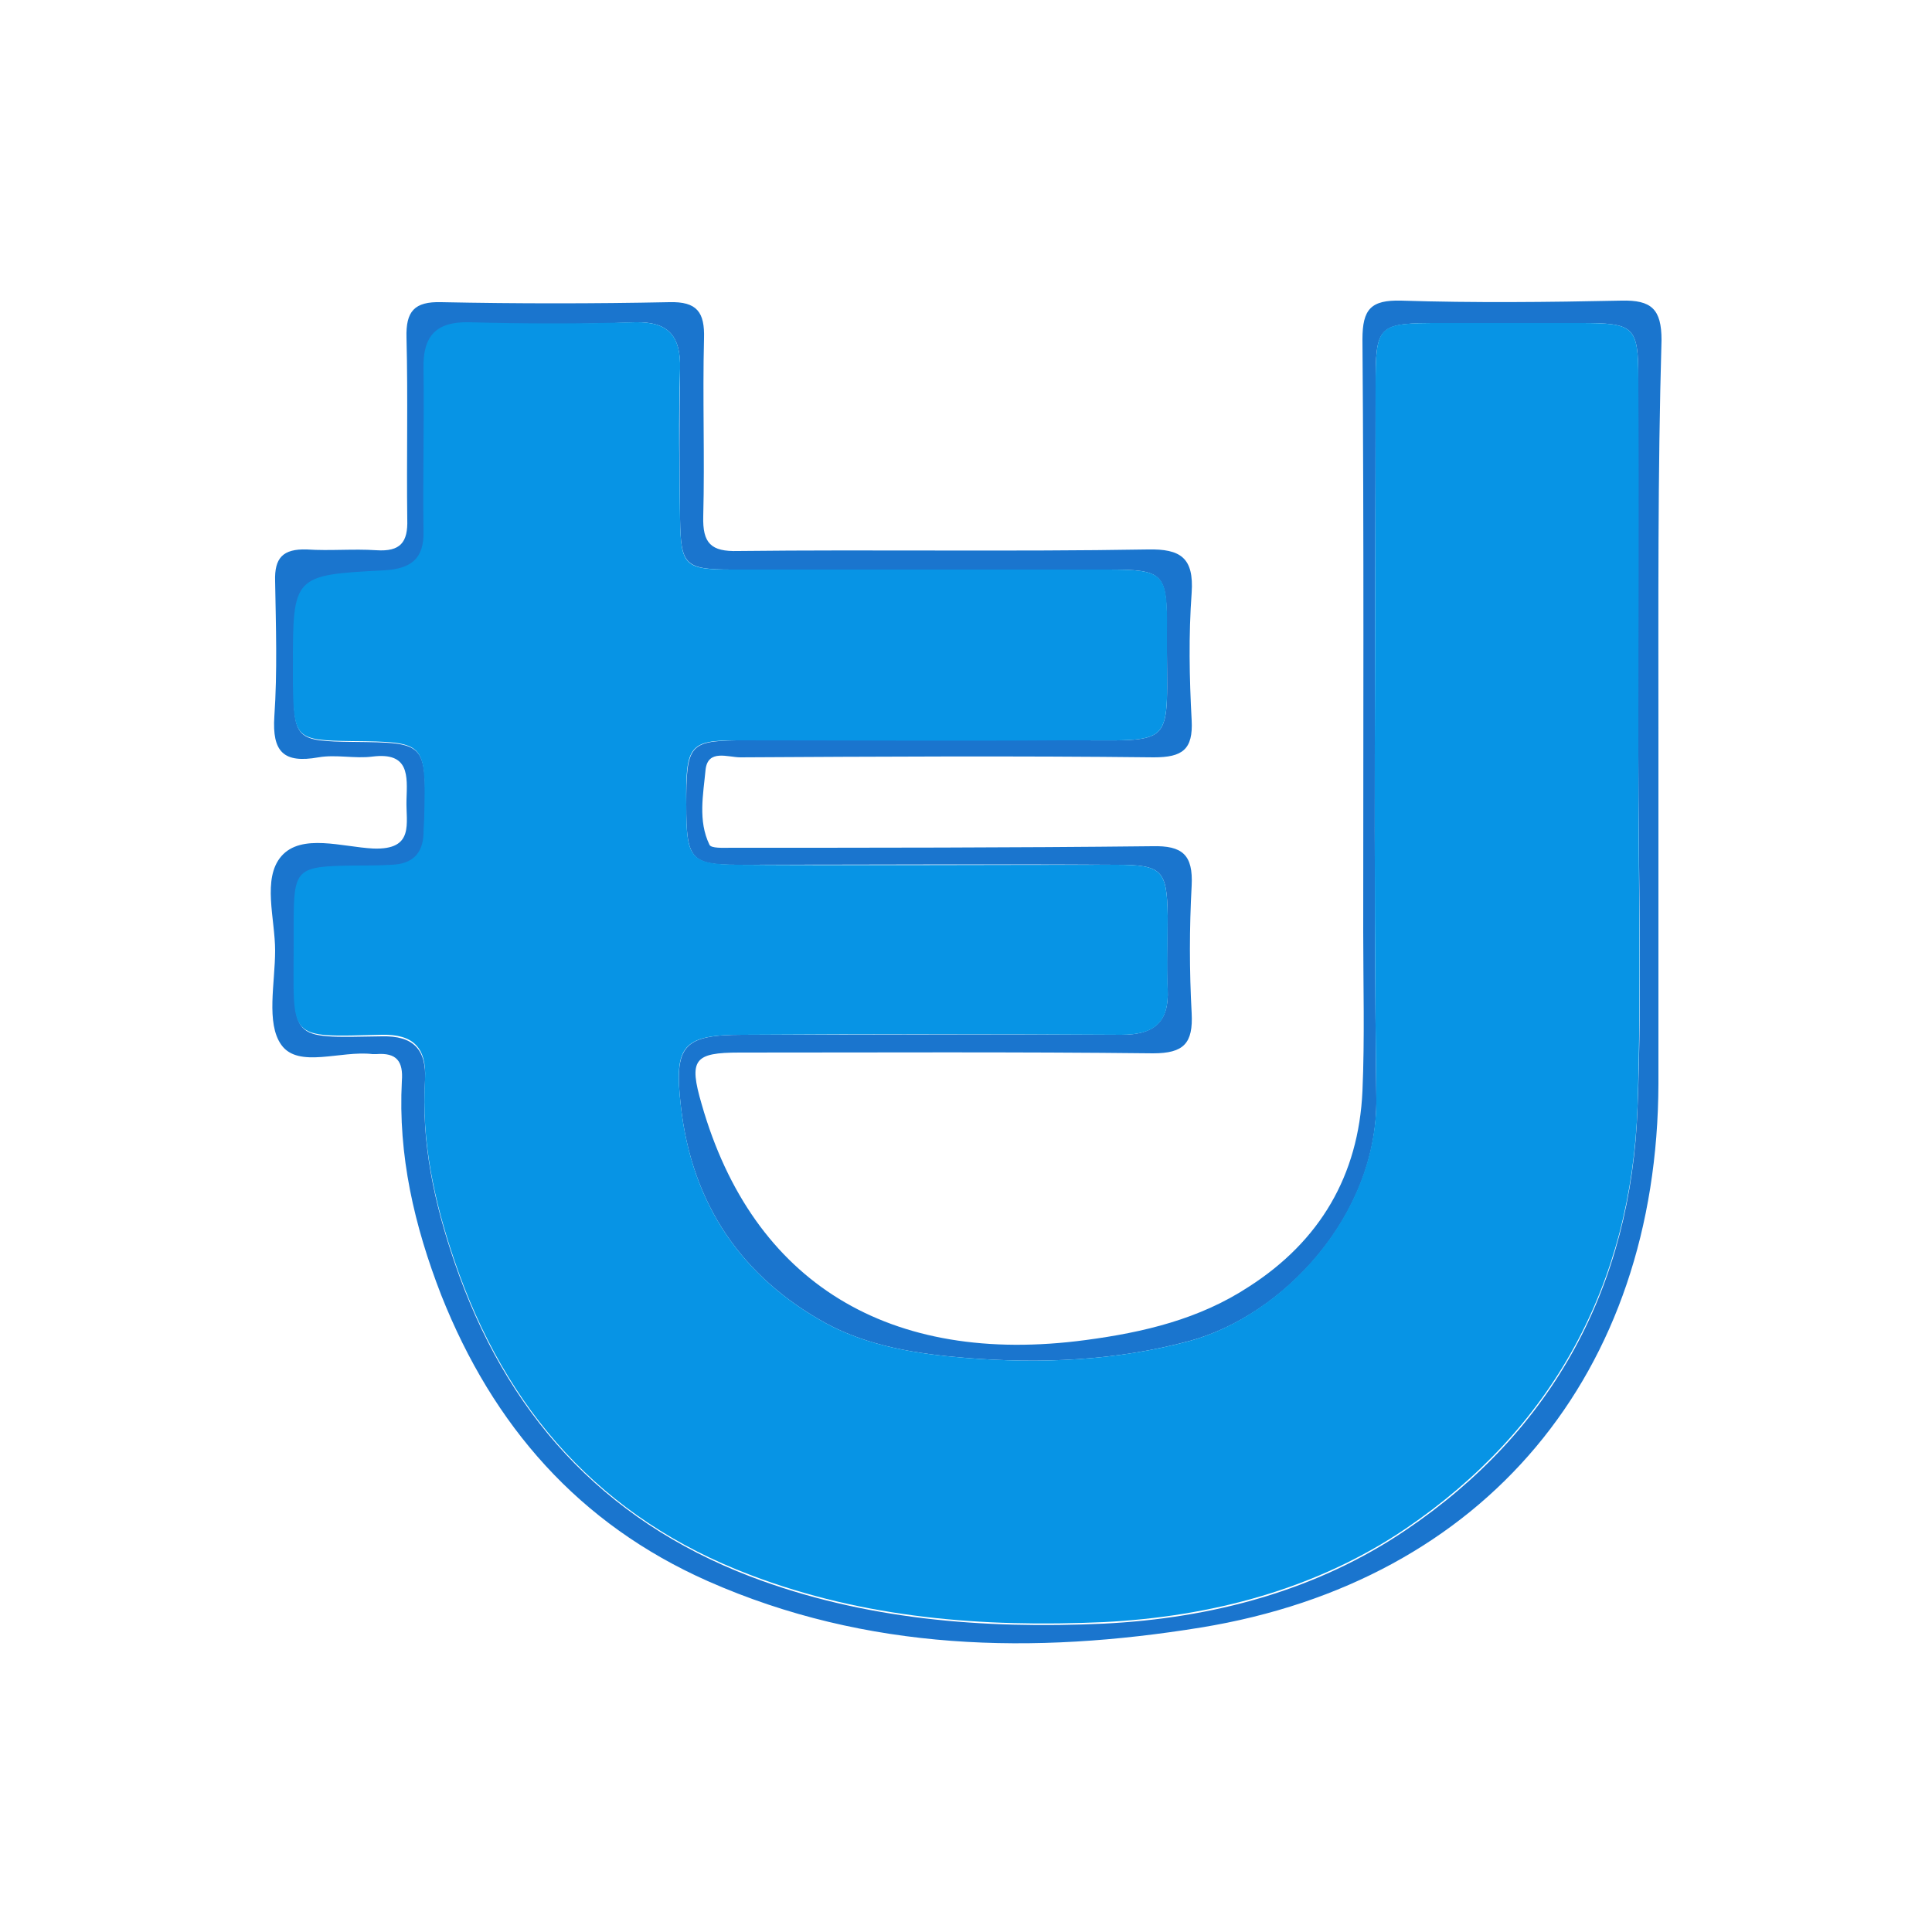
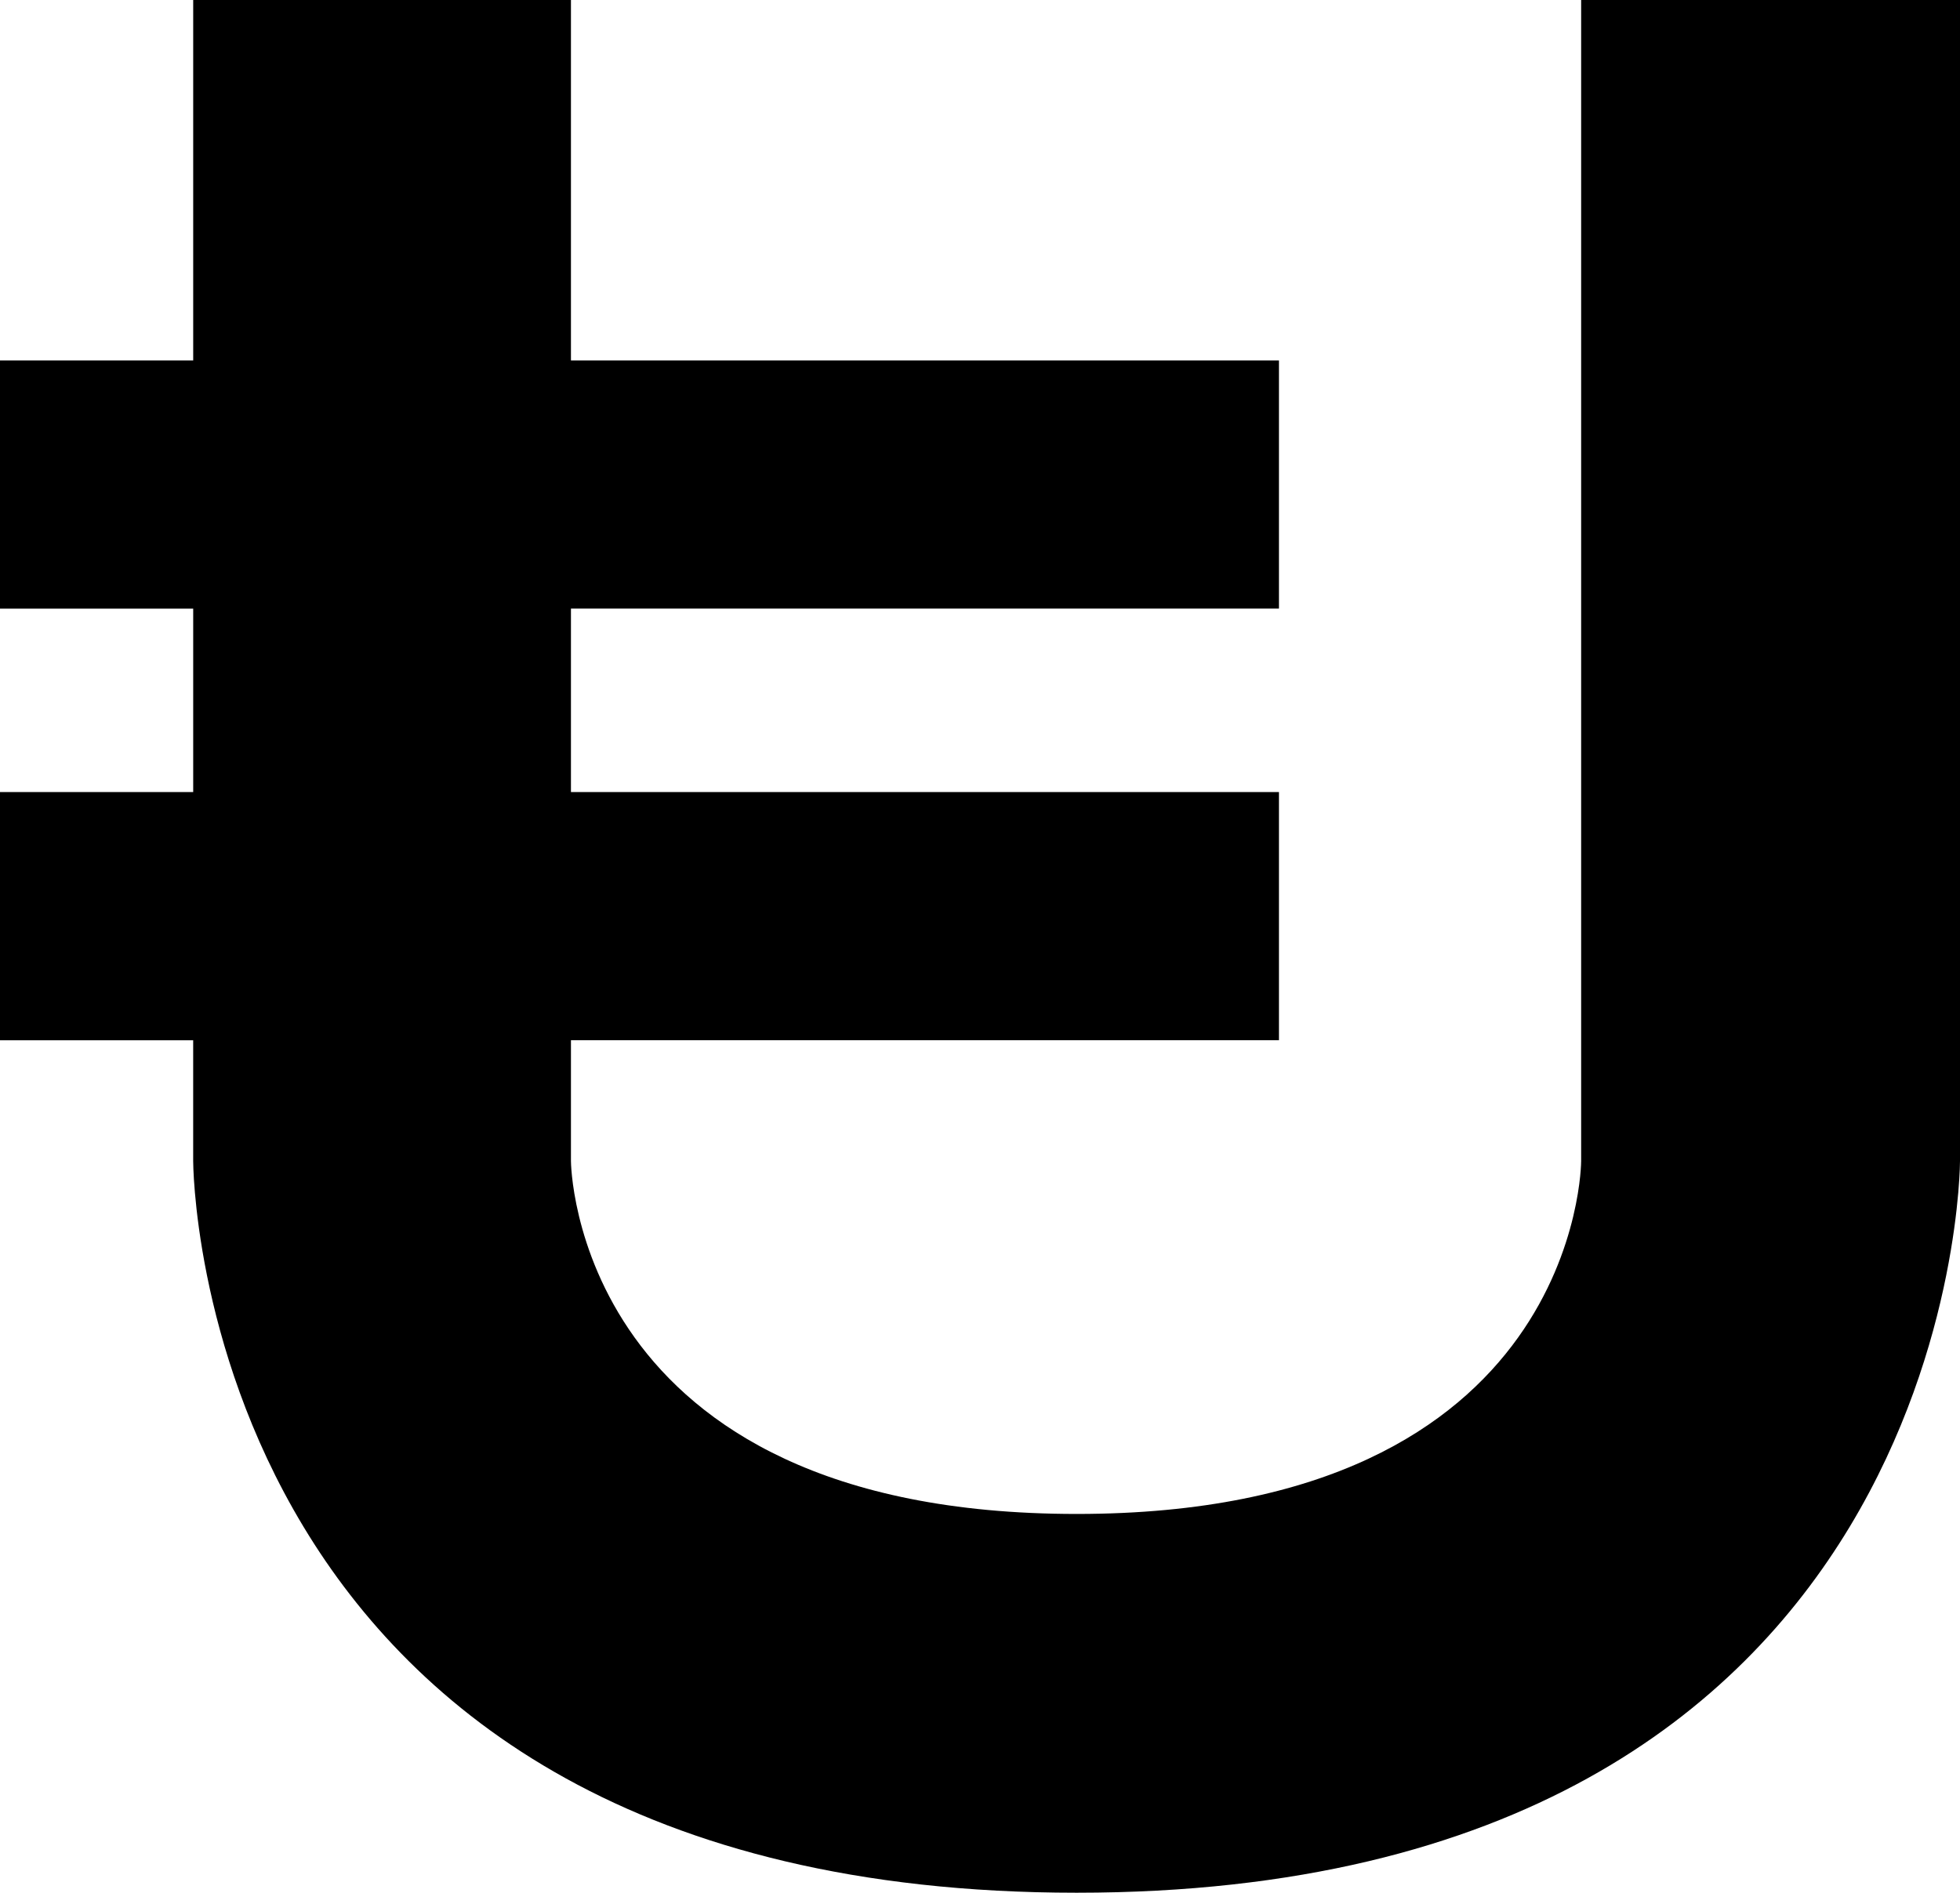
- <svg xmlns="http://www.w3.org/2000/svg" version="1.1" id="Layer_1" x="0px" y="0px" viewBox="0 0 250 250" enable-background="new 0 0 250 250" xml:space="preserve">
-   <g>
-     <g>
-       <path fill="#1A75CE" d="M214.6,95.7c0,14.8,0,29.7,0,44.5c-0.1,37.5-22.4,64.4-59.2,70.4c-21.6,3.5-43.2,3.1-63.8-6    c-16.7-7.4-27.8-20.1-34.5-37c-3.5-9-5.6-18.1-5.1-27.7c0.2-2.6-0.7-3.7-3.3-3.5c-0.2,0-0.3,0-0.5,0c-4.1-0.5-9.6,1.9-11.8-1.2    c-2-2.8-0.8-8-0.8-12.2c0-4.1-1.7-9.3,0.8-12.2c2.6-3,7.9-1.2,11.9-1c5.4,0.2,4.2-3.3,4.3-6.3c0.1-3.1,0.4-6.2-4.4-5.6    c-2.3,0.3-4.7-0.3-7,0.1c-4.5,0.8-6-0.7-5.7-5.3c0.4-5.8,0.2-11.7,0.1-17.5c-0.1-3,1-4.2,4.1-4.1c3,0.2,6-0.1,9,0.1    c3.1,0.2,4.1-1,4-4c-0.1-7.8,0.1-15.7-0.1-23.5c-0.1-3.4,1-4.7,4.5-4.6c9.8,0.2,19.7,0.2,29.5,0c3.6-0.1,4.6,1.3,4.5,4.7    c-0.2,7.7,0.1,15.3-0.1,23c-0.1,3.5,1,4.6,4.5,4.5c17.7-0.2,35.3,0.1,53-0.2c4.3-0.1,6,1.1,5.7,5.6c-0.4,5.5-0.3,11,0,16.5    c0.2,3.8-1.2,4.8-4.9,4.8c-17.8-0.2-35.7-0.1-53.5,0c-1.6,0-4.2-1.1-4.5,1.6c-0.3,3.2-1,6.6,0.5,9.7c0.2,0.5,1.8,0.4,2.8,0.4    c18.2,0,36.3,0,54.5-0.2c3.9-0.1,5.3,1.1,5.1,5.1c-0.3,5.5-0.3,11,0,16.5c0.2,3.9-1,5.2-5,5.2c-17.8-0.2-35.7-0.1-53.5-0.1    c-5.9,0-6.6,0.9-4.9,6.7c6.6,23.1,24.3,33.9,49.7,30.5c7.5-1,14.7-2.7,21.1-6.9c9.2-5.9,14.2-14.4,14.7-25.3    c0.3-6.9,0.1-13.8,0.1-20.6c0-25.6,0.1-51.1-0.1-76.7c0-3.9,1.1-5.1,5-5c9.5,0.3,19,0.2,28.5,0c3.9-0.1,5.2,1.1,5.2,5.1    C214.5,61.4,214.6,78.5,214.6,95.7C214.6,95.7,214.6,95.7,214.6,95.7z M212,97.6c0-16.2,0-32.3,0-48.5c0-6.9-0.5-7.3-7.5-7.3    c-6,0-12,0-18,0c-8.3,0-8.5,0.2-8.5,8.3c0,30.7-0.3,61.3,0.1,92c0.2,15.3-12.1,28.1-24.1,31.4c-9.6,2.6-19.4,3-29.2,2.2    c-6.1-0.5-12.4-1.5-17.8-4.4c-11-6-17.5-15.5-18.9-28.2c-0.9-7.8,0.3-9.2,8-9.2c16.3,0,32.7-0.1,49,0c4.2,0,6.2-1.6,6-5.9    c-0.2-3.2,0-6.3,0-9.5c-0.1-5.9-0.7-6.6-6.7-6.6c-16.3-0.1-32.7,0-49,0c-6,0-6.6-0.7-6.6-7.8c0-7.6,0.4-8.2,6.5-8.3    c14-0.1,28,0,42,0c15.5-0.1,13.6,1.6,13.7-14.1c0-7.6-0.3-8-7.8-8c-16.2,0-32.3,0-48.5,0c-6.1,0-6.6-0.6-6.7-6.5    c-0.1-6.5-0.1-13,0-19.5c0.1-4.2-1.5-6.1-5.8-6C75.2,42,68,42,60.8,41.8c-4.3-0.1-6,1.7-5.9,6c0.1,7,0,14,0,21    c0,3.6-1.6,5-5.1,5.1C38,74.5,38,74.6,38,86.4c0,0.7,0,1.3,0,2c0,7.3,0.3,7.5,7.7,7.6c9.4,0.1,9.4,0.1,9.3,9.5    c0,0.8,0,1.7-0.1,2.5c-0.1,2.6-1.5,3.9-4.1,4c-1.7,0-3.3,0.1-5,0.1c-7.4,0.1-7.7,0.4-7.7,7.6c0,0.8,0,1.7,0,2.5    c0,12.6-1,12.1,11.3,11.9c4.1-0.1,5.8,1.7,5.6,5.7c-0.5,8.1,1.2,15.9,3.8,23.5c6.6,19.4,19,33.3,38.3,40.7    c14.7,5.6,30.2,6.8,45.7,6.1c14.1-0.7,27.6-4.3,39.1-12.1c19.1-12.9,29.2-31.6,30-54.7C212.5,128,212,112.8,212,97.6z" />
-       <path fill="#0794E5" d="M212,97.6c0,15.2,0.4,30.3-0.1,45.5c-0.8,23.1-11,41.8-30,54.7c-11.5,7.8-25.1,11.4-39.1,12.1    c-15.6,0.7-31-0.5-45.7-6.1c-19.3-7.3-31.7-21.3-38.3-40.7c-2.6-7.6-4.3-15.4-3.8-23.5c0.2-4-1.5-5.8-5.6-5.7    C37,134.2,38,134.7,38,122.1c0-0.8,0-1.7,0-2.5c0-7.2,0.3-7.5,7.7-7.6c1.7,0,3.3,0,5-0.1c2.6-0.1,4-1.4,4.1-4    c0-0.8,0.1-1.7,0.1-2.5c0.2-9.4,0.1-9.4-9.3-9.5c-7.4-0.1-7.6-0.3-7.7-7.6c0-0.7,0-1.3,0-2c0-11.8,0-11.9,11.8-12.5    c3.5-0.2,5.2-1.5,5.1-5.1c-0.1-7,0.1-14,0-21c-0.1-4.2,1.6-6.1,5.9-6c7.2,0.2,14.3,0.2,21.5,0c4.4-0.1,5.9,1.9,5.8,6    c-0.2,6.5-0.1,13,0,19.5c0.1,6,0.6,6.5,6.7,6.5c16.2,0,32.3,0,48.5,0c7.5,0,7.9,0.4,7.8,8c-0.1,15.7,1.8,14-13.7,14.1    c-14,0.1-28,0-42,0c-6.1,0-6.6,0.7-6.5,8.3c0,7,0.5,7.7,6.6,7.8c16.3,0.1,32.7,0,49,0c6,0,6.6,0.7,6.7,6.6c0,3.2-0.1,6.3,0,9.5    c0.2,4.3-1.7,5.9-6,5.9c-16.3-0.1-32.7-0.1-49,0c-7.8,0-8.9,1.4-8,9.2c1.4,12.7,7.9,22.2,18.9,28.2c5.4,2.9,11.7,3.9,17.8,4.4    c9.8,0.8,19.6,0.4,29.2-2.2c11.9-3.3,24.2-16.1,24.1-31.4c-0.4-30.7-0.1-61.3-0.1-92c0-8.2,0.2-8.3,8.5-8.3c6,0,12,0,18,0    c7,0,7.5,0.4,7.5,7.3C212.1,65.3,212,81.5,212,97.6z" />
-     </g>
-   </g>
+ <svg xmlns="http://www.w3.org/2000/svg" height="96.586" width="100" viewBox="0 0 100 96.586" class="fscreen-info__logo">
+   <path d="M9.857 0h19.273v18.392h36.123v12.665H29.13v9.361h36.123v12.665H29.13v6.167s.061 18.007 25.801 18.007c25.74 0 25.74-18.007 25.74-18.007V0H100v59.251s.006 37.335-45.069 37.335c-45.075 0-45.075-37.335-45.075-37.335v-6.167H0V40.419h9.857v-9.361H0V18.392h9.857z" fill-rule="evenodd" />
</svg>
